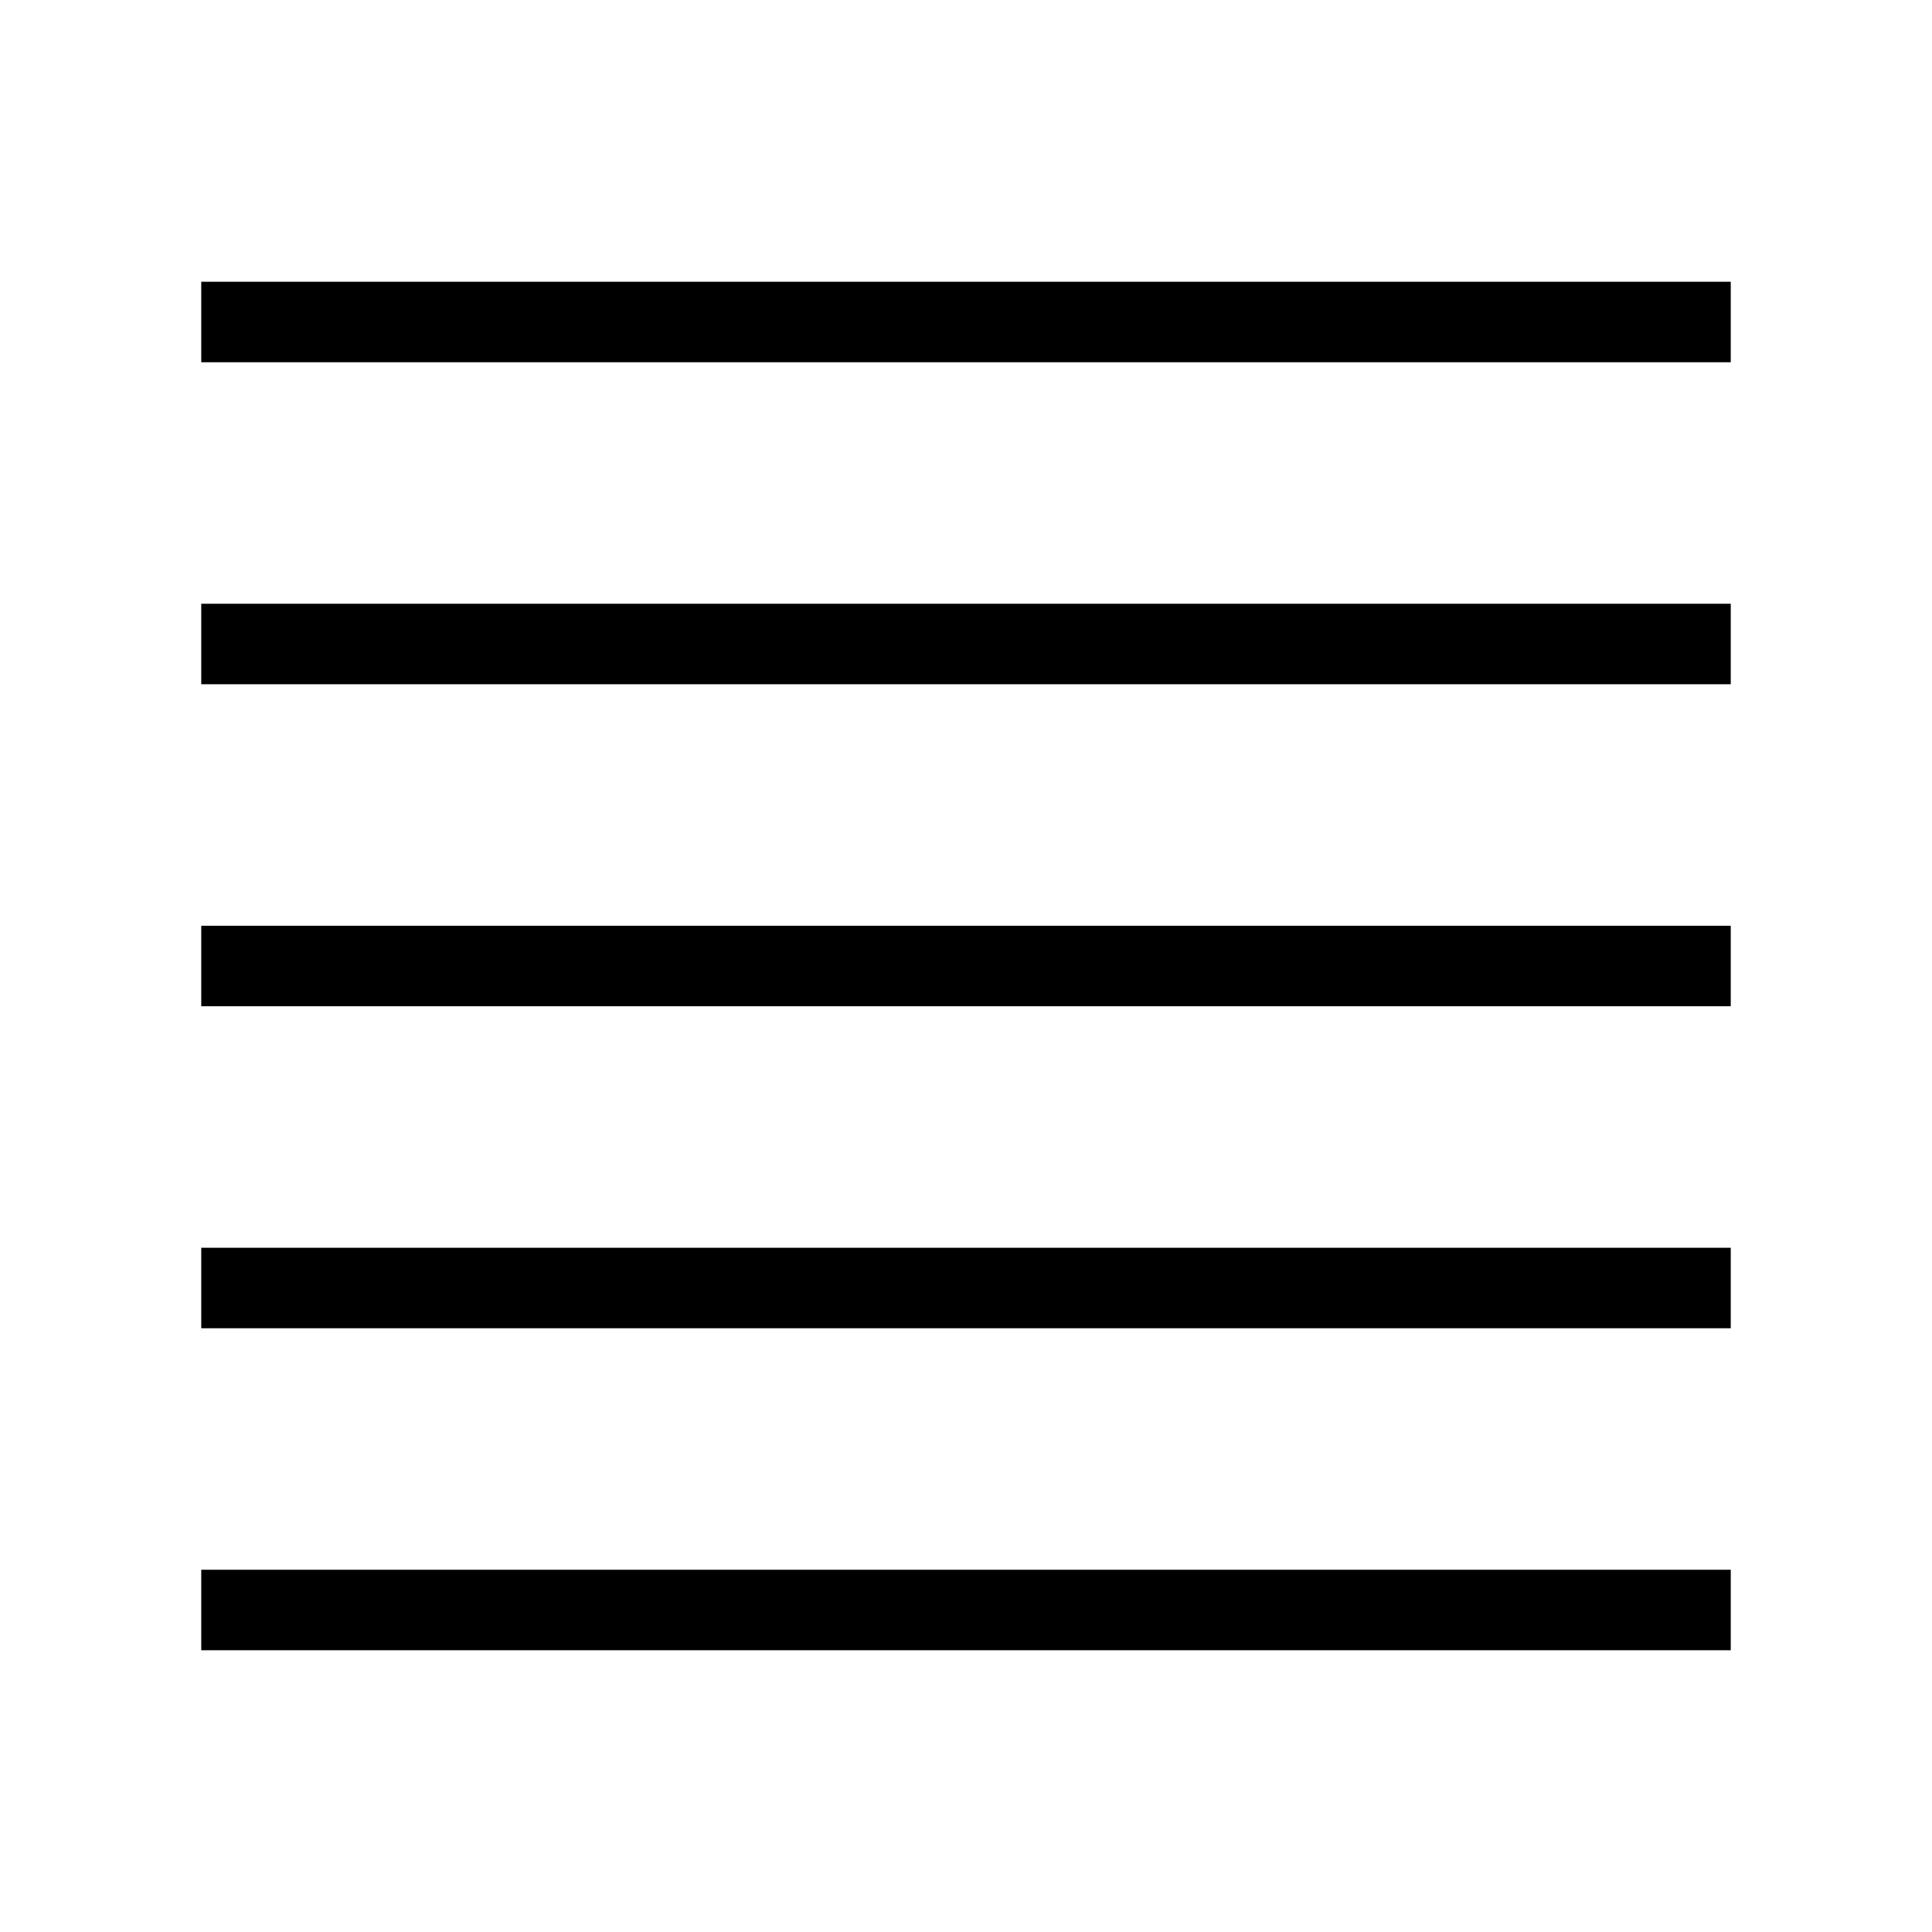
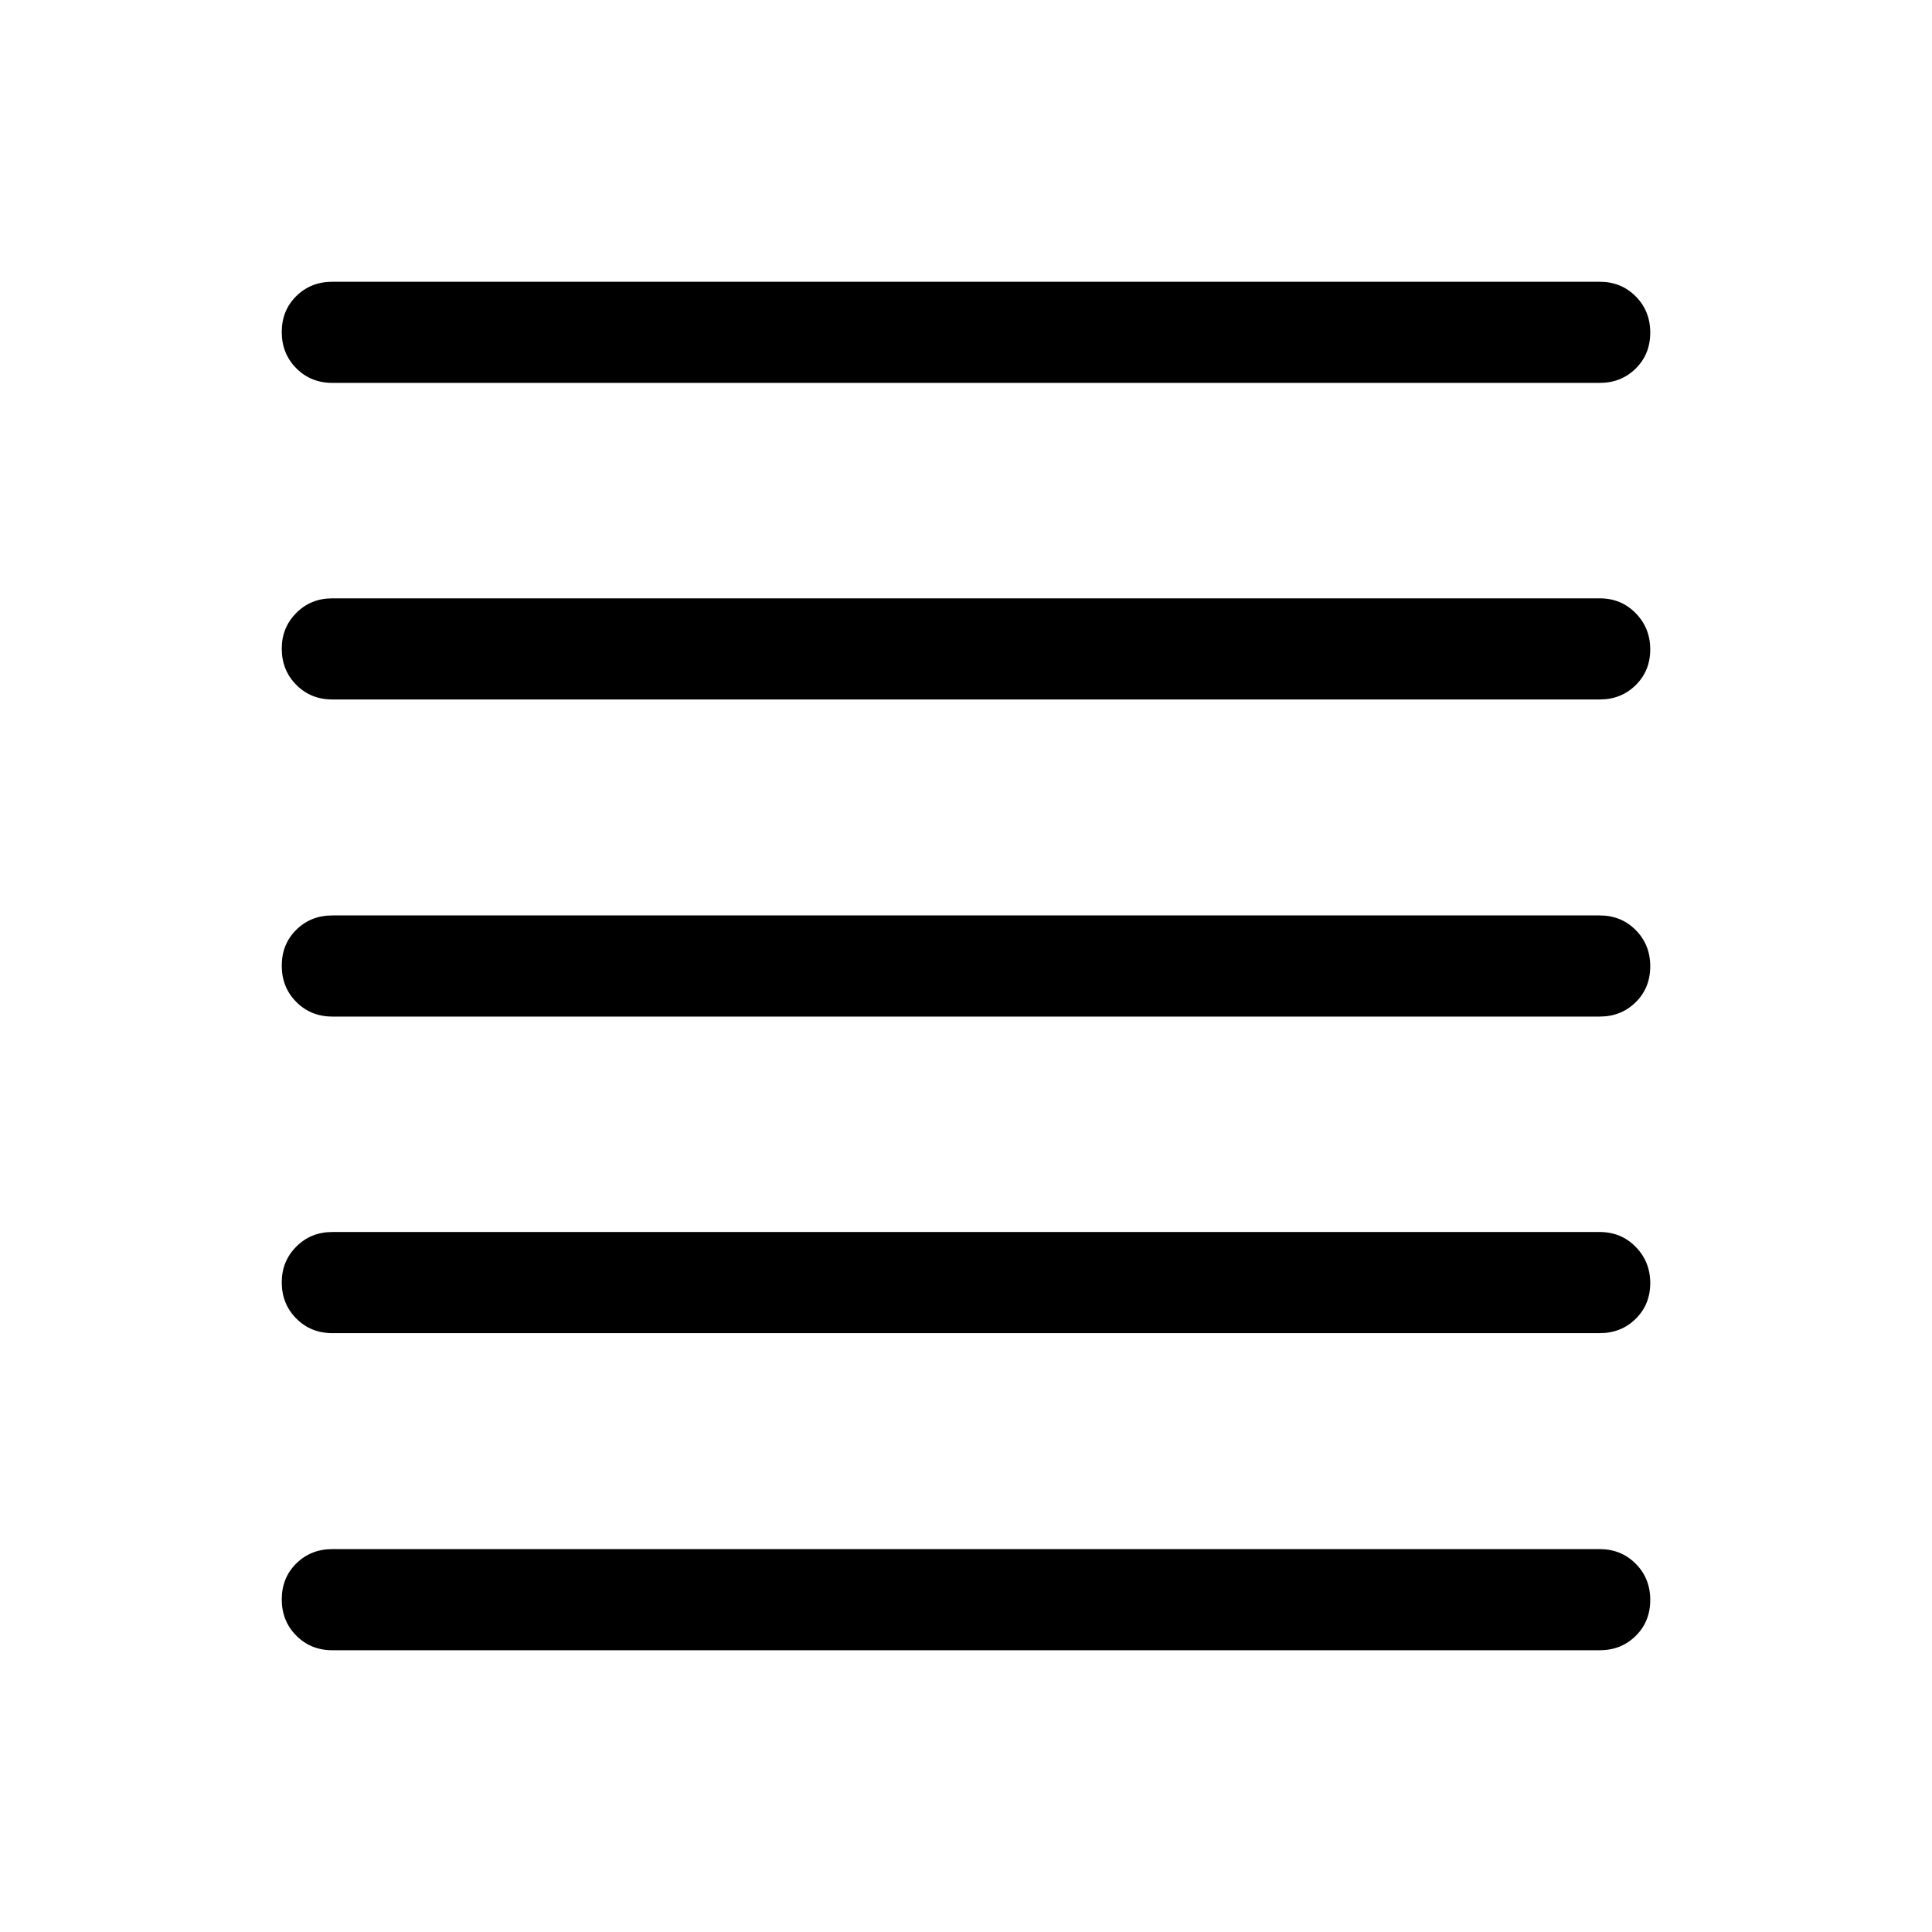
- <svg xmlns="http://www.w3.org/2000/svg" version="1.1" width="48" height="48" viewBox="0 0 48 48" enable-background="new 0 0 24.00 24.00" xml:space="preserve" id="svg4">
-   <defs id="defs8" />
-   <path style="fill:none;stroke:#000000;stroke-width:2;stroke-linecap:butt;stroke-linejoin:miter;stroke-opacity:1" d="M 5,32 H 43" id="path836" />
-   <path style="fill:none;stroke:#000000;stroke-width:2;stroke-linecap:butt;stroke-linejoin:miter;stroke-opacity:1" d="M 5,16 H 43" id="path838" />
-   <path style="fill:none;stroke:#000000;stroke-width:2;stroke-linecap:butt;stroke-linejoin:miter;stroke-opacity:1" d="M 5,40 H 43" id="path840" />
-   <path style="fill:none;stroke:#000000;stroke-width:2;stroke-linecap:butt;stroke-linejoin:miter;stroke-opacity:1" d="M 5,8 H 43" id="path842" />
-   <path style="fill:none;stroke:#000000;stroke-width:2;stroke-linecap:butt;stroke-linejoin:miter;stroke-opacity:1" d="M 5,24 H 43" id="path844" />
+ <svg xmlns="http://www.w3.org/2000/svg" height="40" viewBox="0 -960 960 960" width="40">
+   <path d="M165.129-140.001q-10.679 0-17.903-7.263-7.225-7.263-7.225-18 0-10.736 7.225-17.864 7.224-7.128 17.903-7.128h629.742q10.679 0 17.903 7.263 7.225 7.263 7.225 17.999 0 10.737-7.225 17.865-7.224 7.128-17.903 7.128H165.129Zm0-157.564q-10.679 0-17.903-7.262-7.225-7.262-7.225-17.996 0-10.485 7.225-17.741 7.224-7.256 17.903-7.256h629.742q10.679 0 17.903 7.387 7.225 7.386 7.225 17.999t-7.225 17.741q-7.224 7.128-17.903 7.128H165.129Zm0-157.308q-10.679 0-17.903-7.262-7.225-7.263-7.225-18 0-10.736 7.225-17.864 7.224-7.128 17.903-7.128h629.742q10.679 0 17.903 7.262 7.225 7.263 7.225 18 0 10.736-7.225 17.864-7.224 7.128-17.903 7.128H165.129Zm0-157.563q-10.679 0-17.903-7.262-7.225-7.262-7.225-17.996 0-10.485 7.225-17.741 7.224-7.256 17.903-7.256h629.742q10.679 0 17.903 7.386 7.225 7.387 7.225 18t-7.225 17.741q-7.224 7.128-17.903 7.128H165.129Zm0-157.308q-10.679 0-17.903-7.263-7.225-7.263-7.225-17.999 0-10.737 7.225-17.865 7.224-7.128 17.903-7.128h629.742q10.679 0 17.903 7.263 7.225 7.263 7.225 18 0 10.736-7.225 17.864-7.224 7.128-17.903 7.128H165.129Z" />
</svg>
